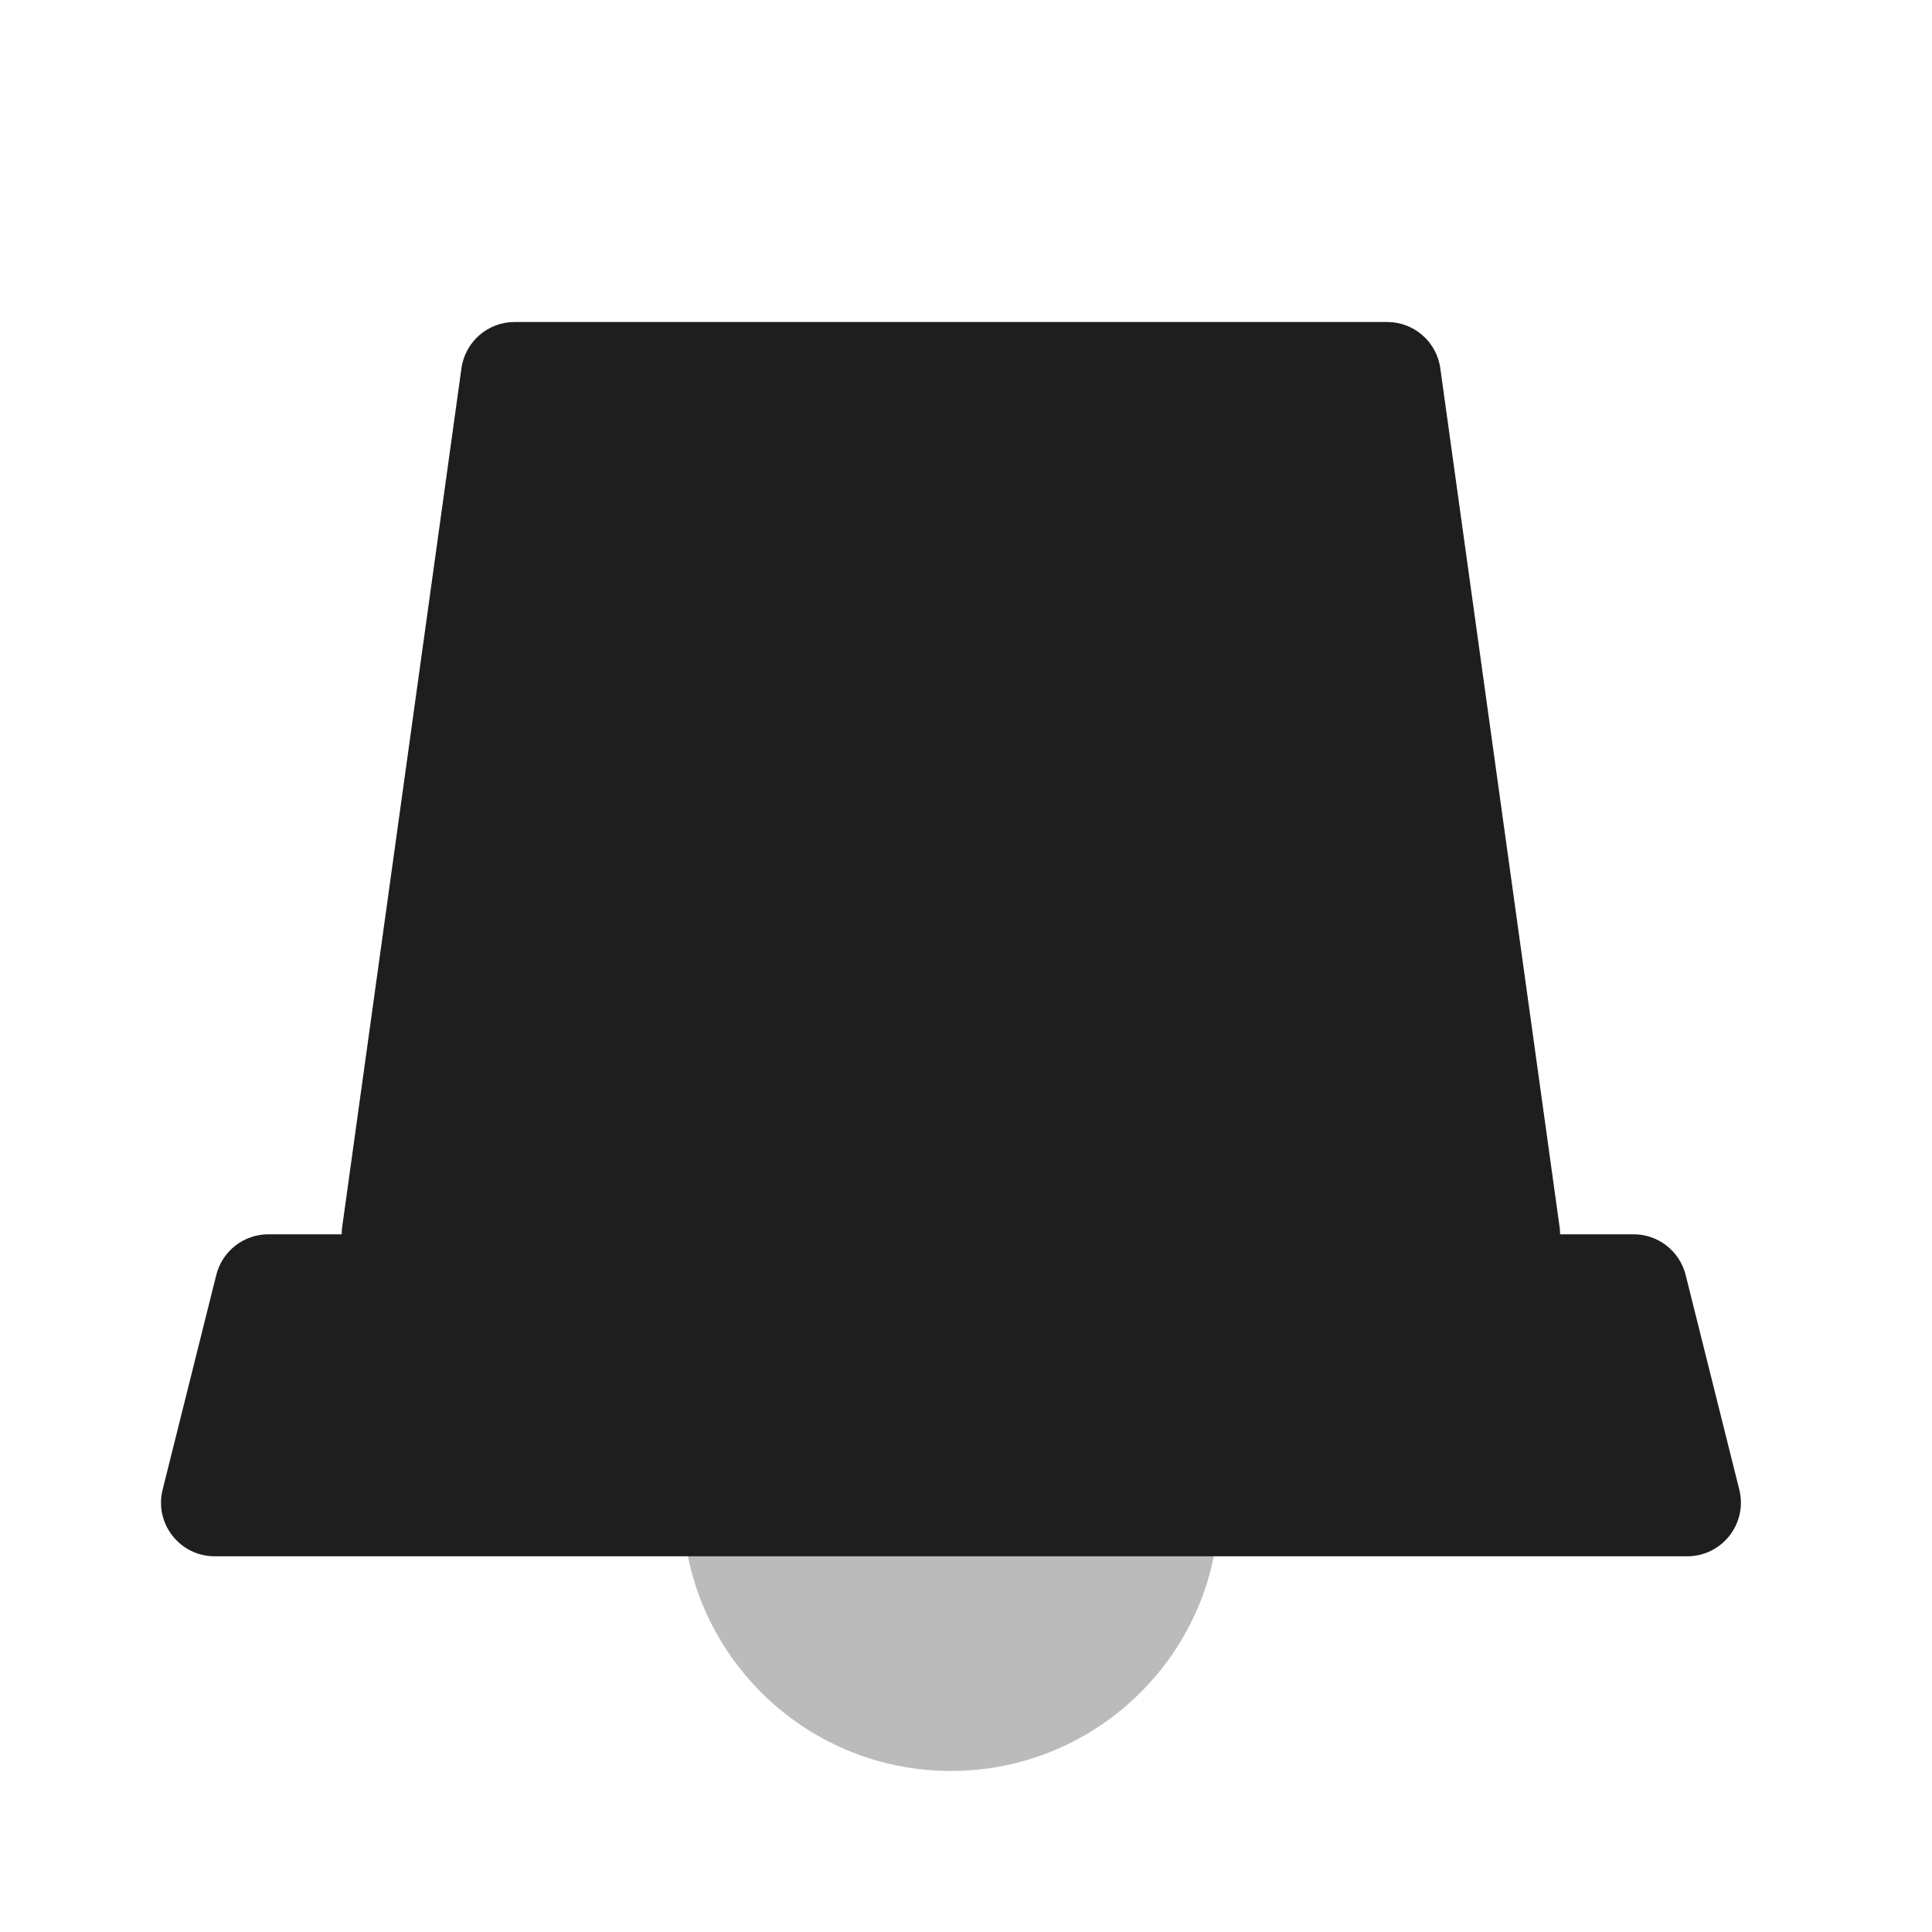
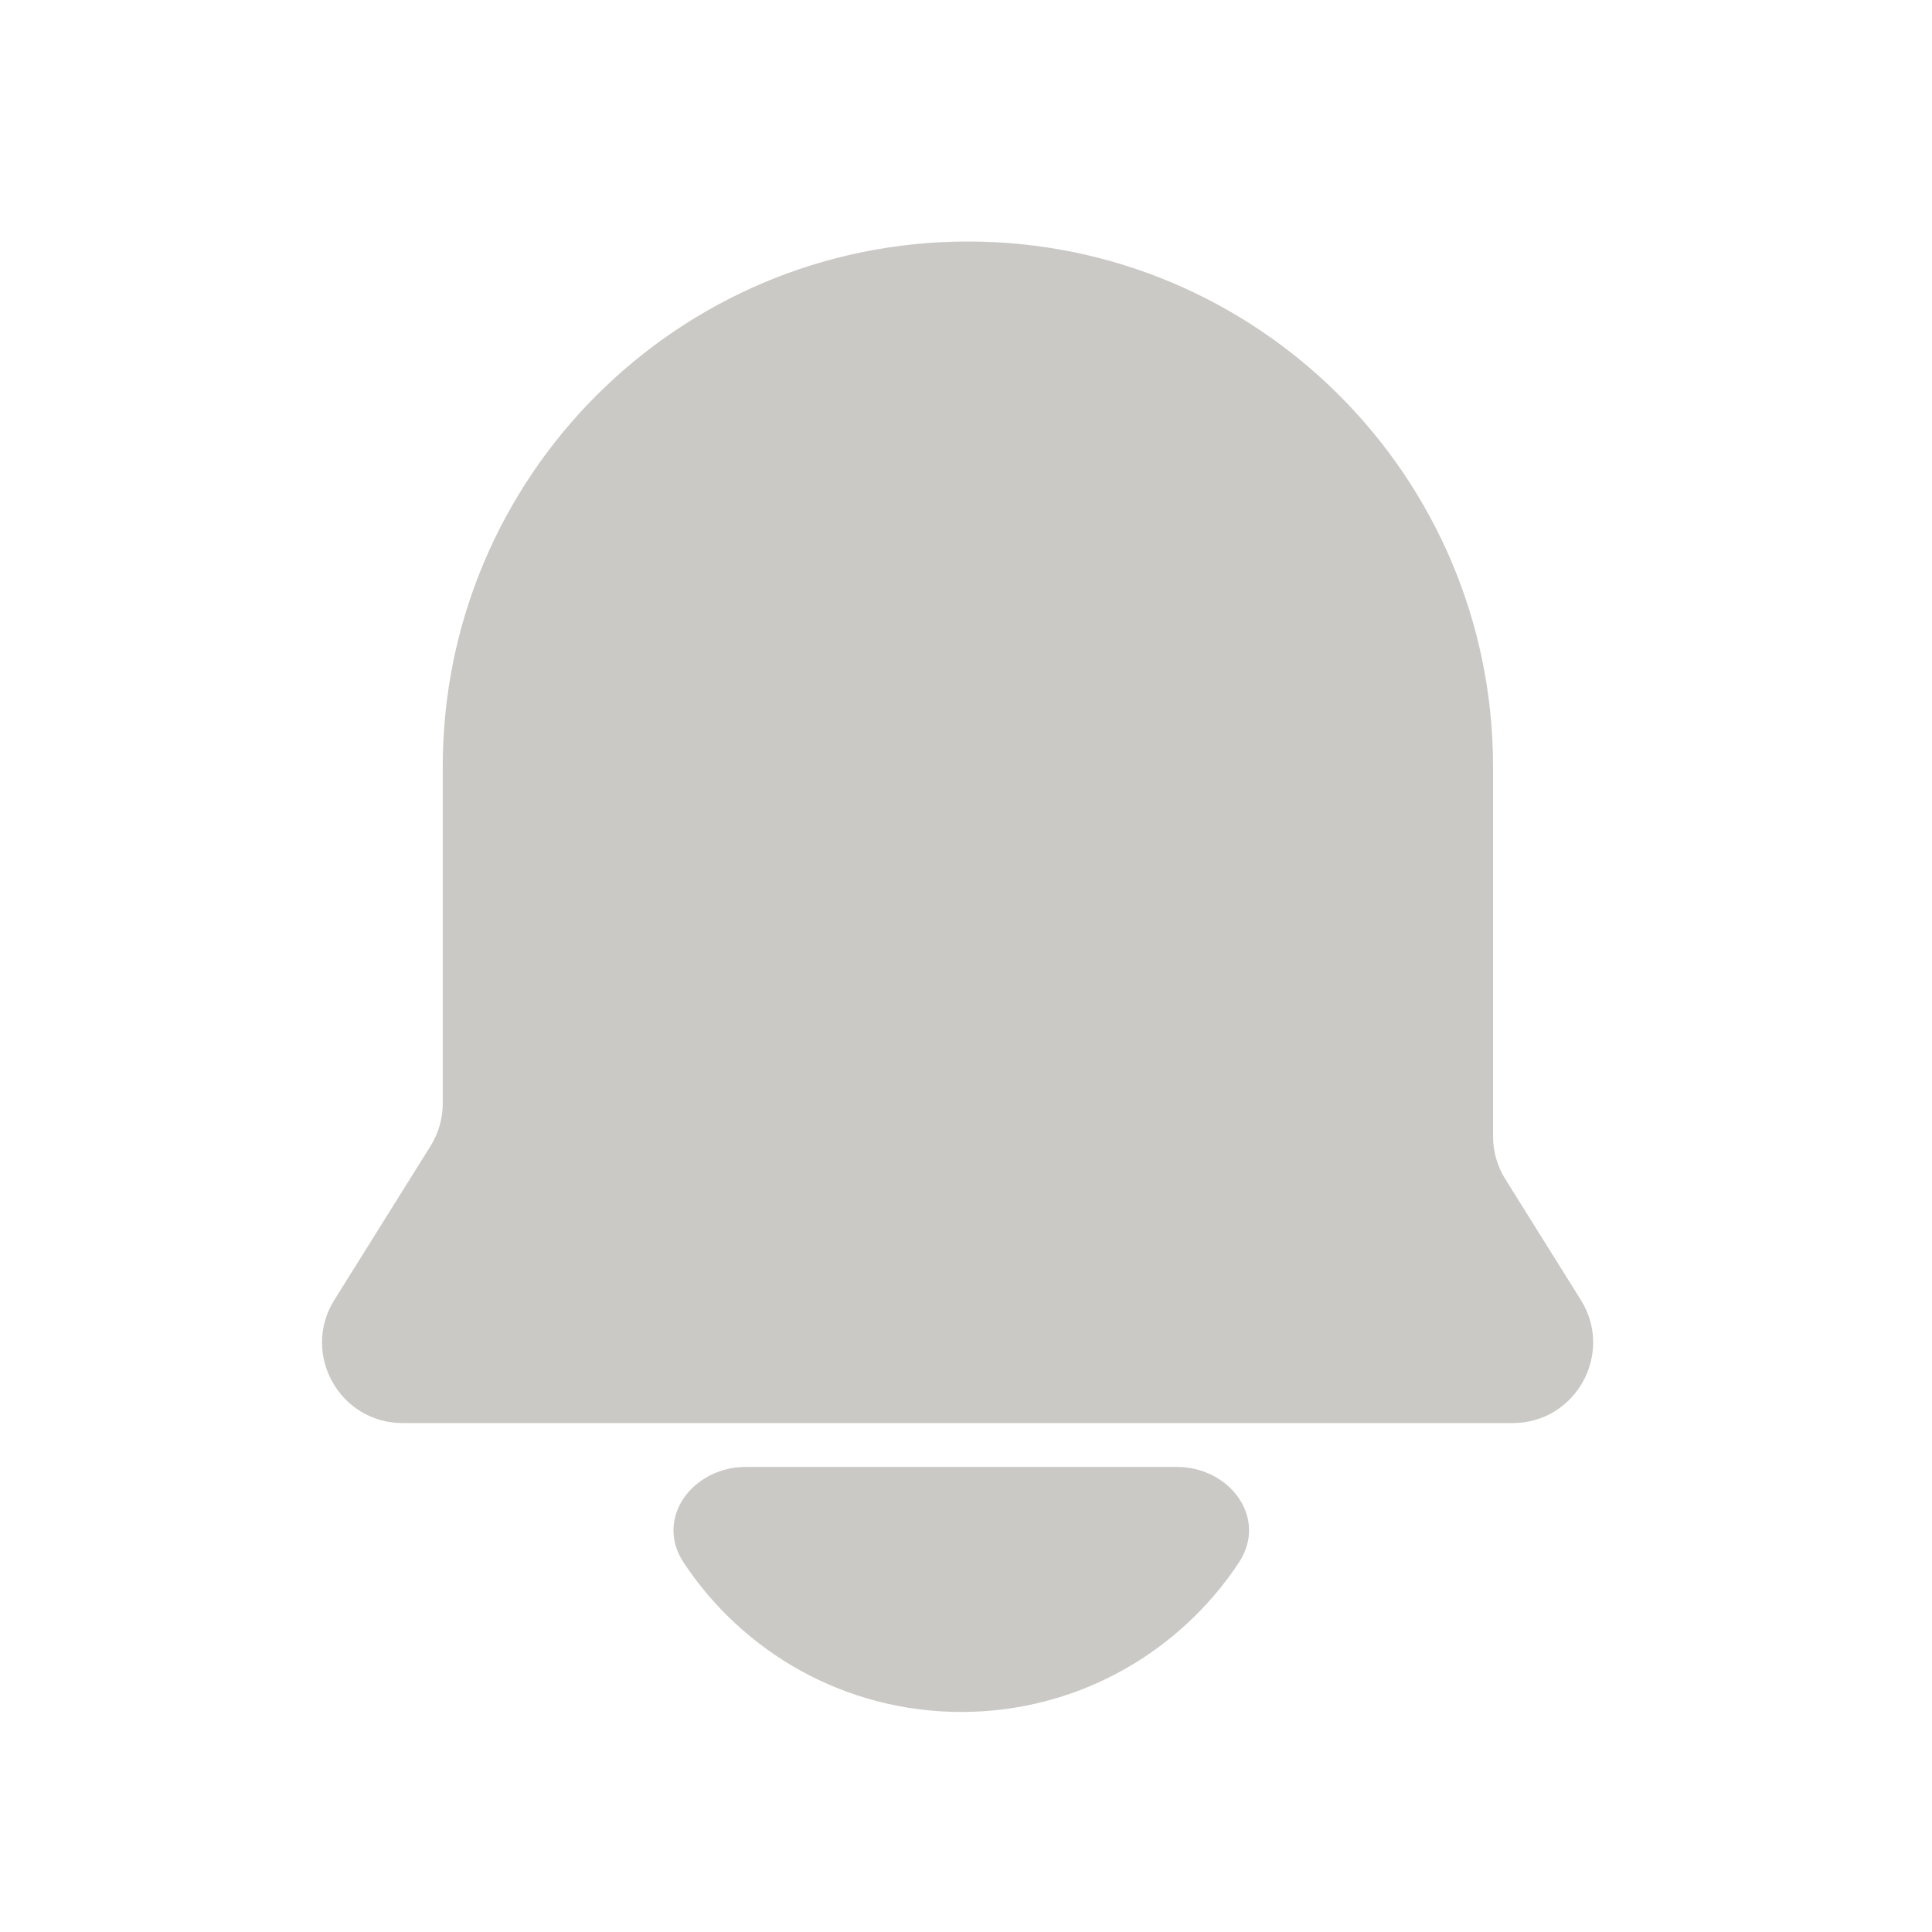
- <svg xmlns="http://www.w3.org/2000/svg" width="60" height="60" viewBox="0 0 60 60" fill="none">
-   <path d="M37.864 46.666C37.864 51.268 34.133 54.999 29.531 54.999C24.928 54.999 21.197 51.268 21.197 46.666C21.197 42.063 24.928 38.332 29.531 38.332C34.133 38.332 37.864 42.063 37.864 46.666Z" fill="#BBBBBB" />
-   <path d="M6.717 39.594C6.903 38.852 7.569 38.332 8.334 38.332H50.732C51.496 38.332 52.163 38.852 52.349 39.594L54.015 46.261C54.278 47.313 53.483 48.332 52.398 48.332H6.667C5.583 48.332 4.788 47.313 5.051 46.261L6.717 39.594Z" fill="#1E1E1E" />
-   <path d="M14.331 11.437C14.446 10.613 15.15 10 15.982 10H43.08C43.911 10 44.616 10.613 44.73 11.437L48.434 38.104C48.573 39.106 47.795 40 46.783 40H12.278C11.267 40 10.488 39.106 10.627 38.104L14.331 11.437Z" fill="#1E1E1E" />
+ <svg xmlns="http://www.w3.org/2000/svg" width="48" height="48" viewBox="0 0 48 48" fill="none">
+   <path fill-rule="evenodd" clip-rule="evenodd" d="M11 19.047C11 11.841 16.841 6 24.047 6C31.253 6 37.094 11.841 37.094 19.047V28.234C37.094 28.609 37.2 28.976 37.398 29.294L39.275 32.296C40.107 33.628 39.15 35.356 37.579 35.356H10.003C8.432 35.356 7.475 33.628 8.307 32.296L10.696 28.474C10.895 28.156 11 27.789 11 27.414V19.047ZM23.883 42.533C21 42.533 18.462 41.057 16.984 38.82C16.257 37.72 17.208 36.446 18.526 36.446H29.239C30.558 36.446 31.508 37.72 30.781 38.82C29.303 41.057 26.765 42.533 23.883 42.533Z" fill="#CBC9C5" />
</svg>
